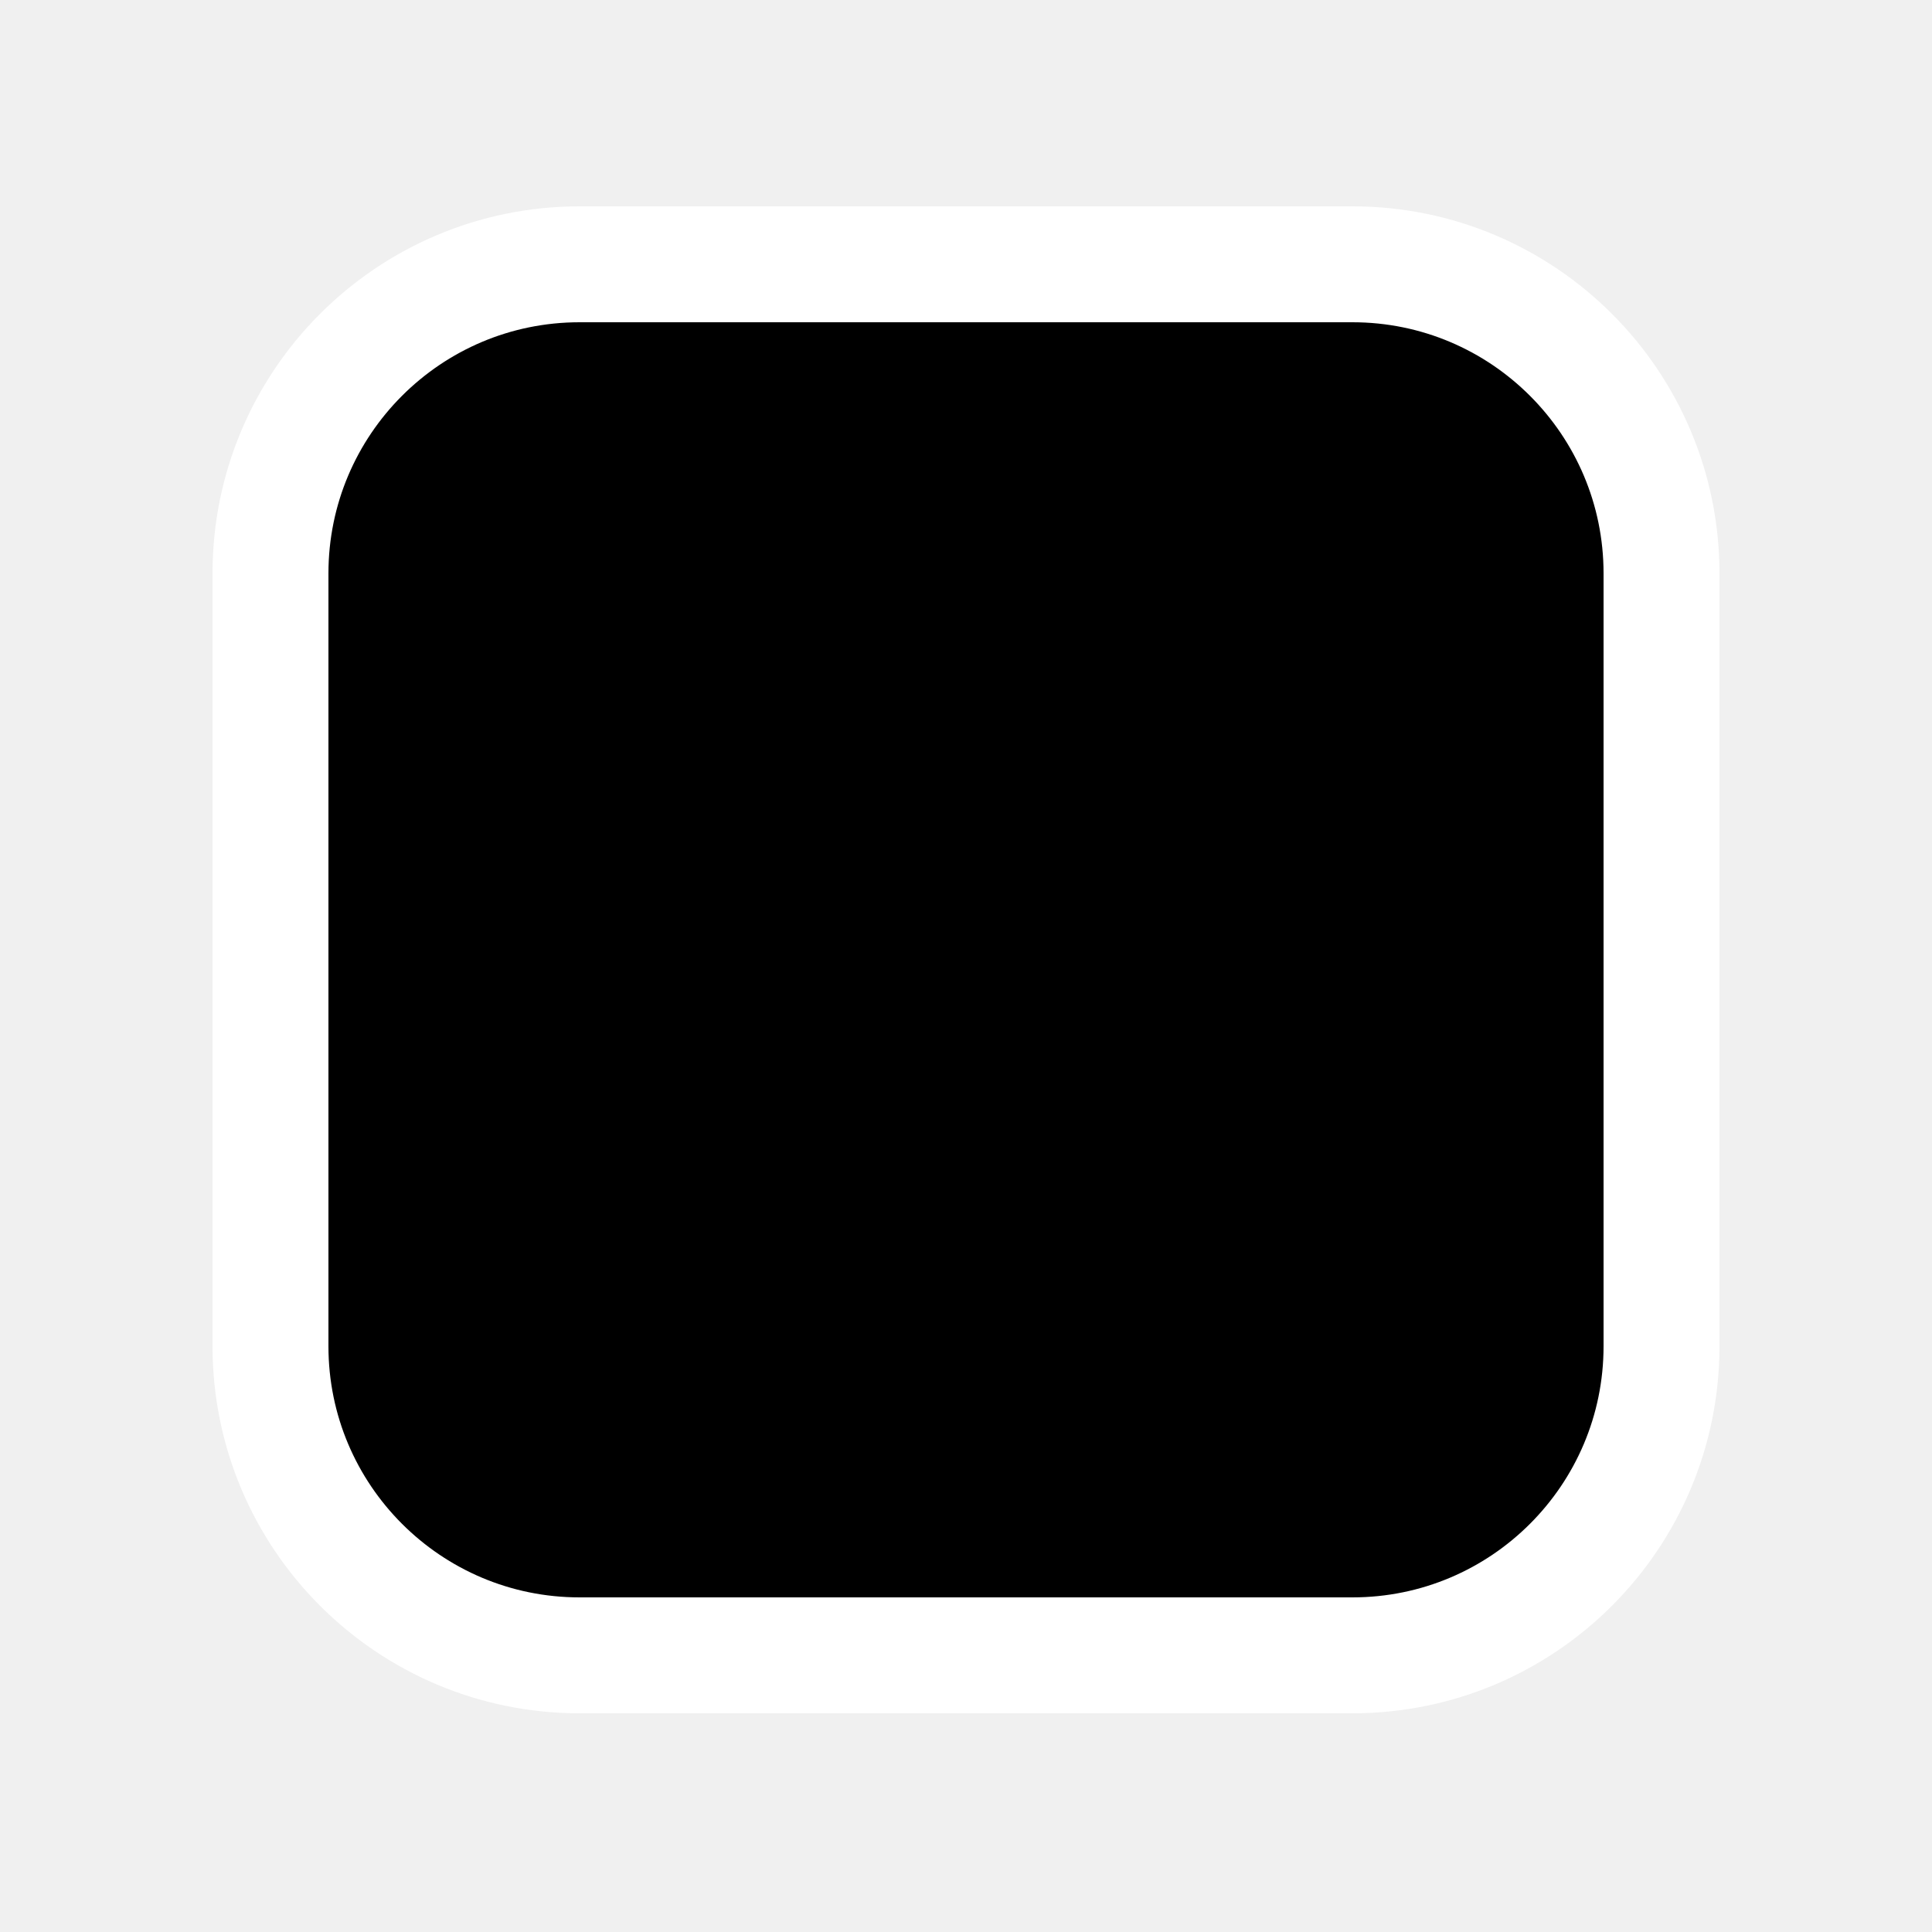
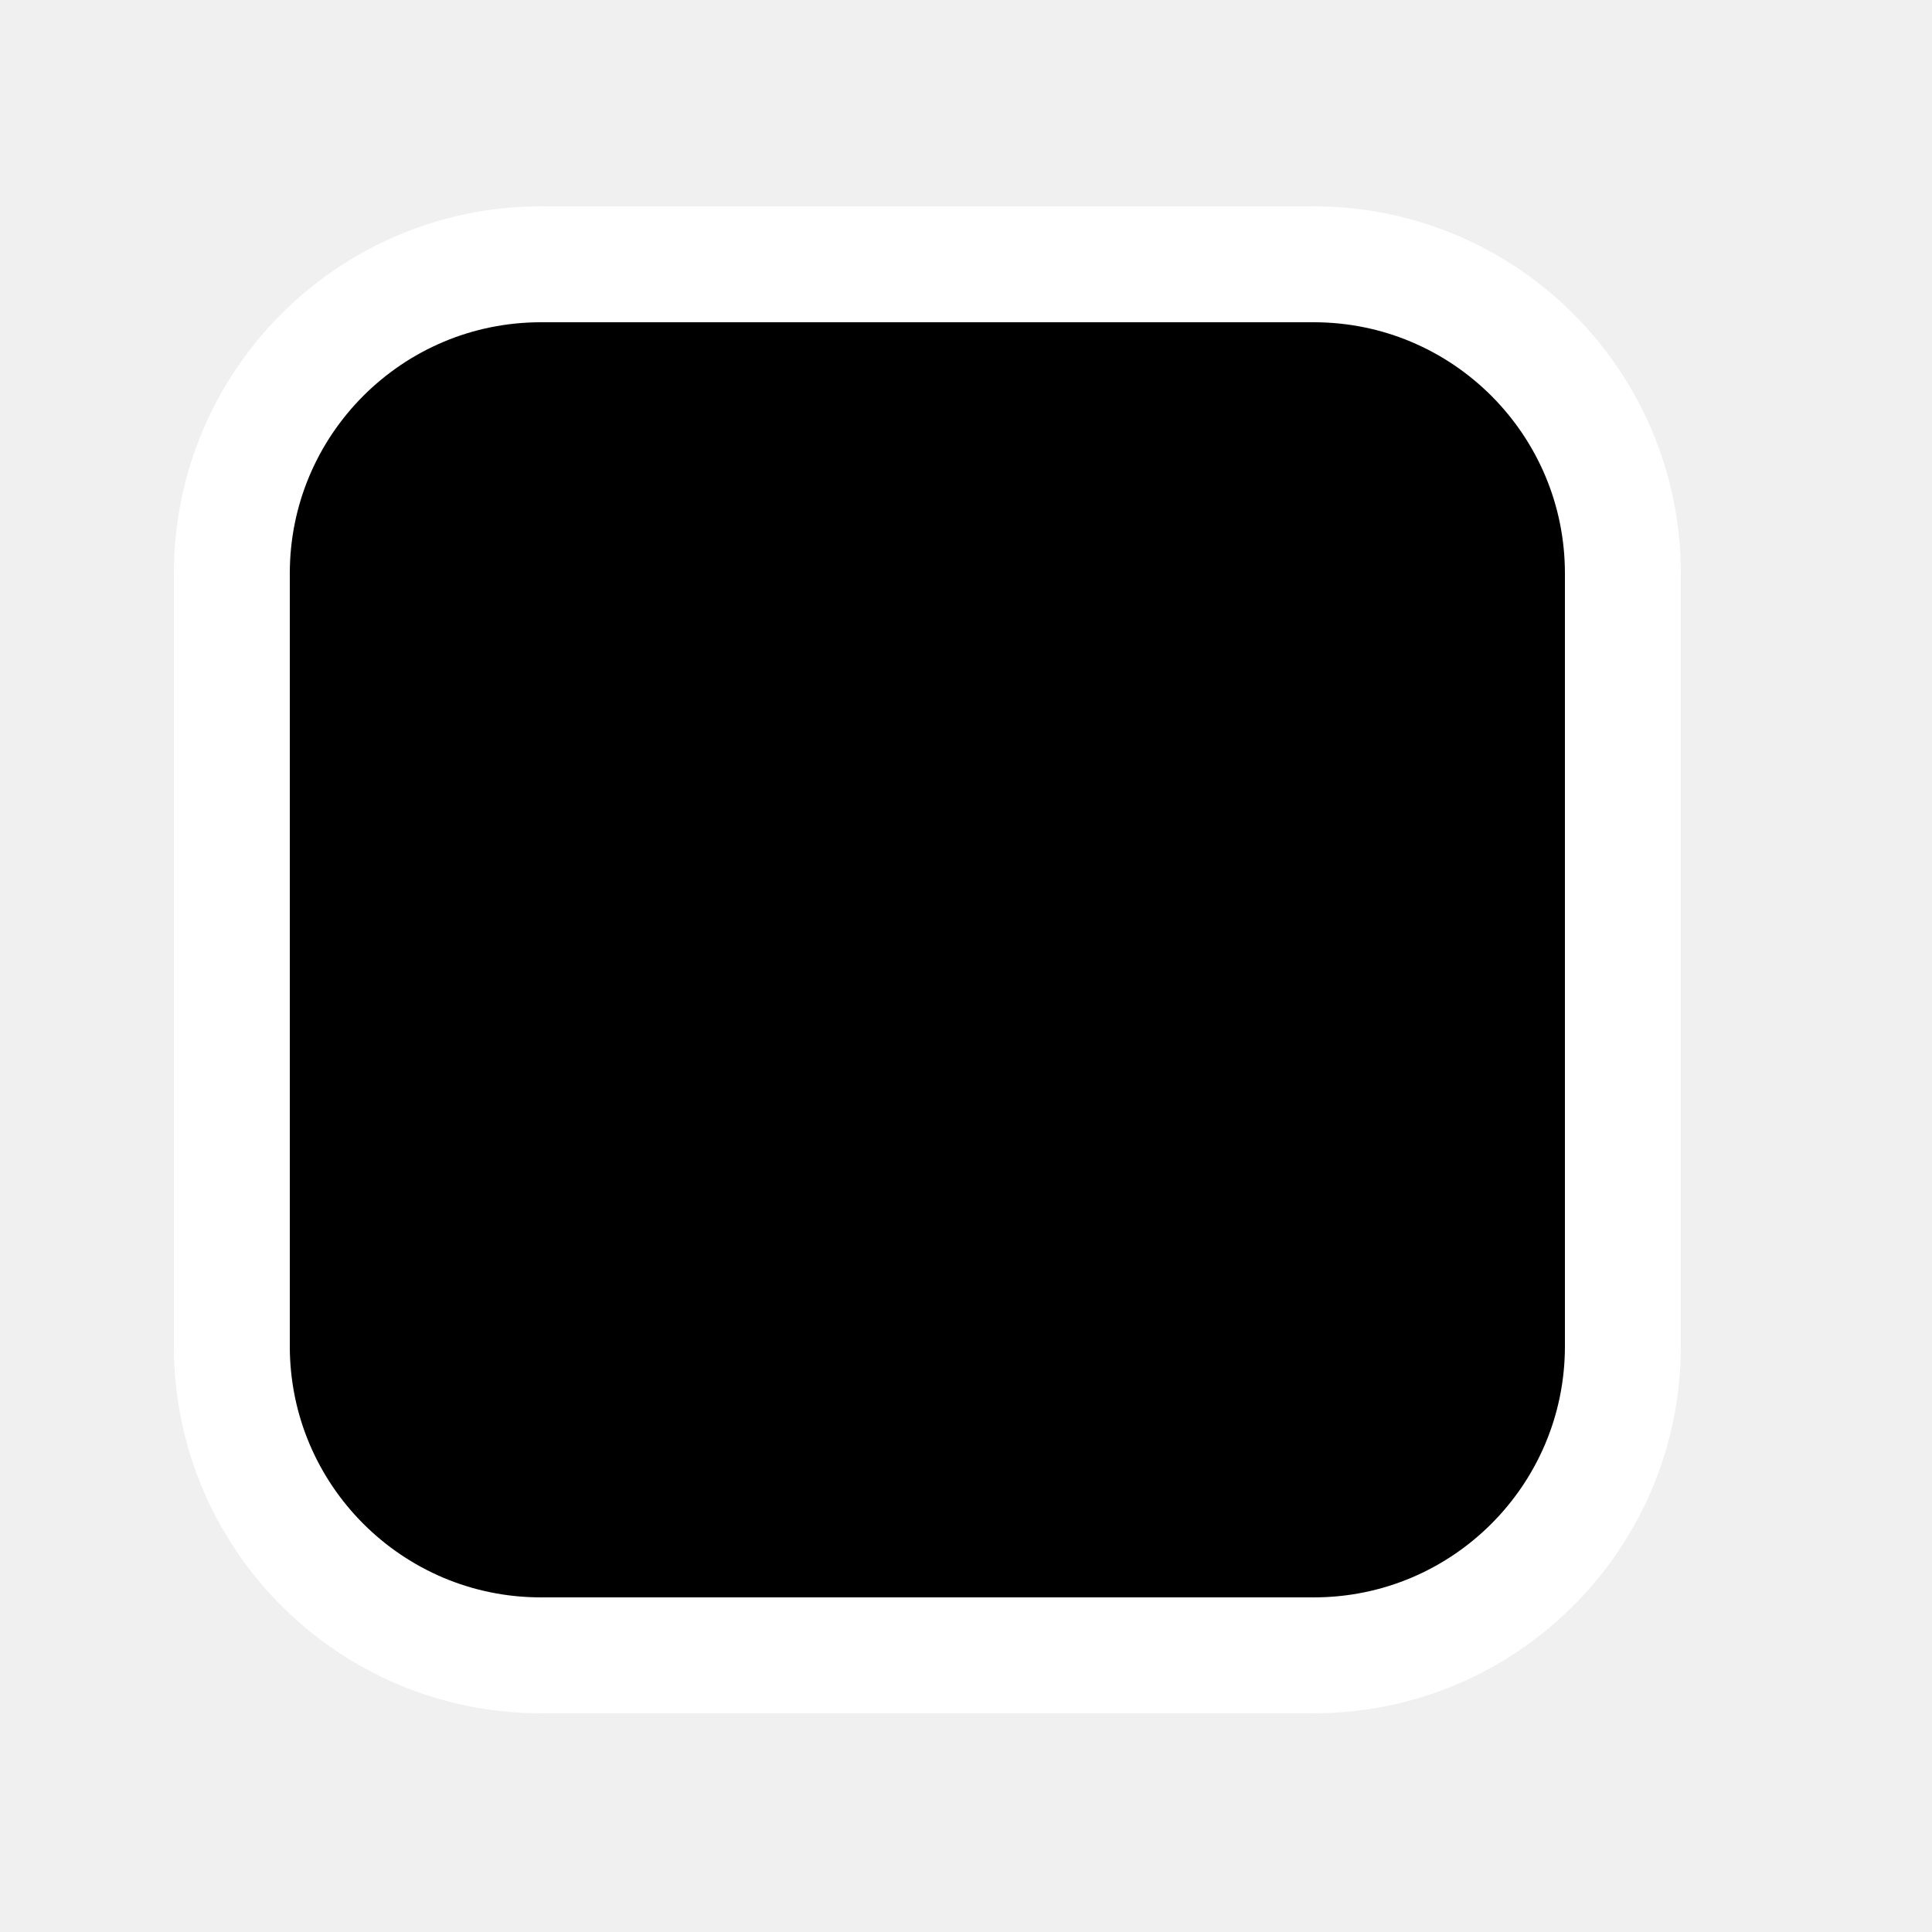
- <svg xmlns="http://www.w3.org/2000/svg" width="800px" height="800px" viewBox="-0.5 0 25 25" fill="FFFFFFFF">
+ <svg xmlns="http://www.w3.org/2000/svg" width="800px" height="800px" viewBox="0 0 25 25" fill="FFFFFFFF">
  <path d="M17 3.42H7C4.791 3.42 3 5.211 3 7.42V17.42C3 19.629 4.791 21.42 7 21.42H17C19.209 21.42 21 19.629 21 17.42V7.42C21 5.211 19.209 3.42 17 3.42Z" stroke="#FFFFFF" stroke-width="1.5" stroke-linecap="round" stroke-linejoin="round" />
</svg>
